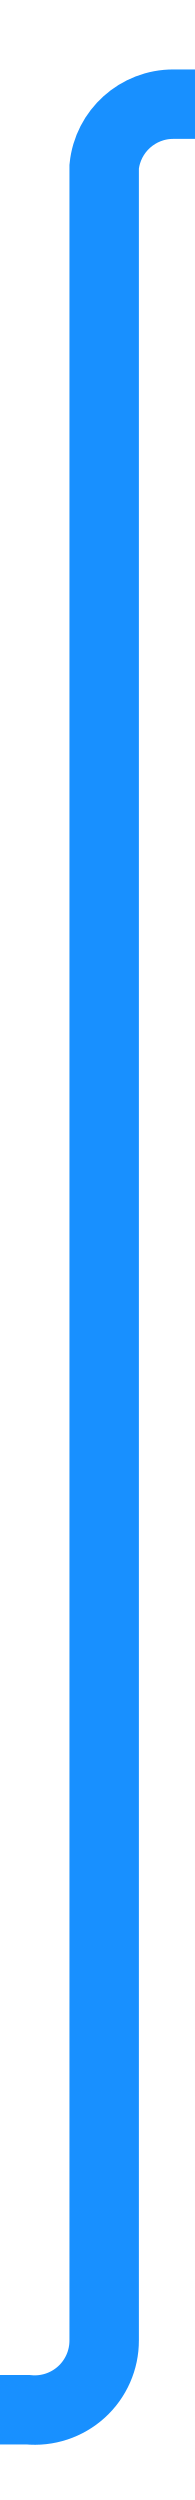
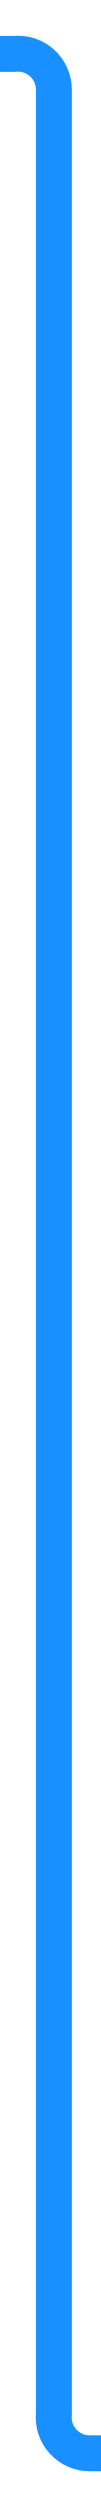
- <svg xmlns="http://www.w3.org/2000/svg" version="1.1" width="14px" height="180px" preserveAspectRatio="xMidYMin meet" viewBox="1619 2522  12 180">
-   <path d="M 1441 2695.5  L 1620 2695.5  A 5 5 0 0 0 1625.5 2690.5 L 1625.5 2534  A 5 5 0 0 1 1630.5 2529.5 L 1800 2529.5  " stroke-width="5" stroke="#1890ff" fill="none" />
-   <path d="M 1797 2541  L 1809 2529.5  L 1797 2518  L 1797 2541  Z " fill-rule="nonzero" fill="#1890ff" stroke="none" />
+ <svg xmlns="http://www.w3.org/2000/svg" version="1.1" width="14px" height="348px" preserveAspectRatio="xMidYMin meet" viewBox="1699 607  12 348">
+   <path d="M 1534 614.5  L 1700 614.5  A 5 5 0 0 1 1705.5 619.5 L 1705.5 943  A 5 5 0 0 0 1710.5 948.5 L 1868 948.5  " stroke-width="5" stroke="#1890ff" fill="none" />
+   <path d="M 1865 960  L 1877 948.5  L 1865 937  L 1865 960  Z " fill-rule="nonzero" fill="#1890ff" stroke="none" />
</svg>
